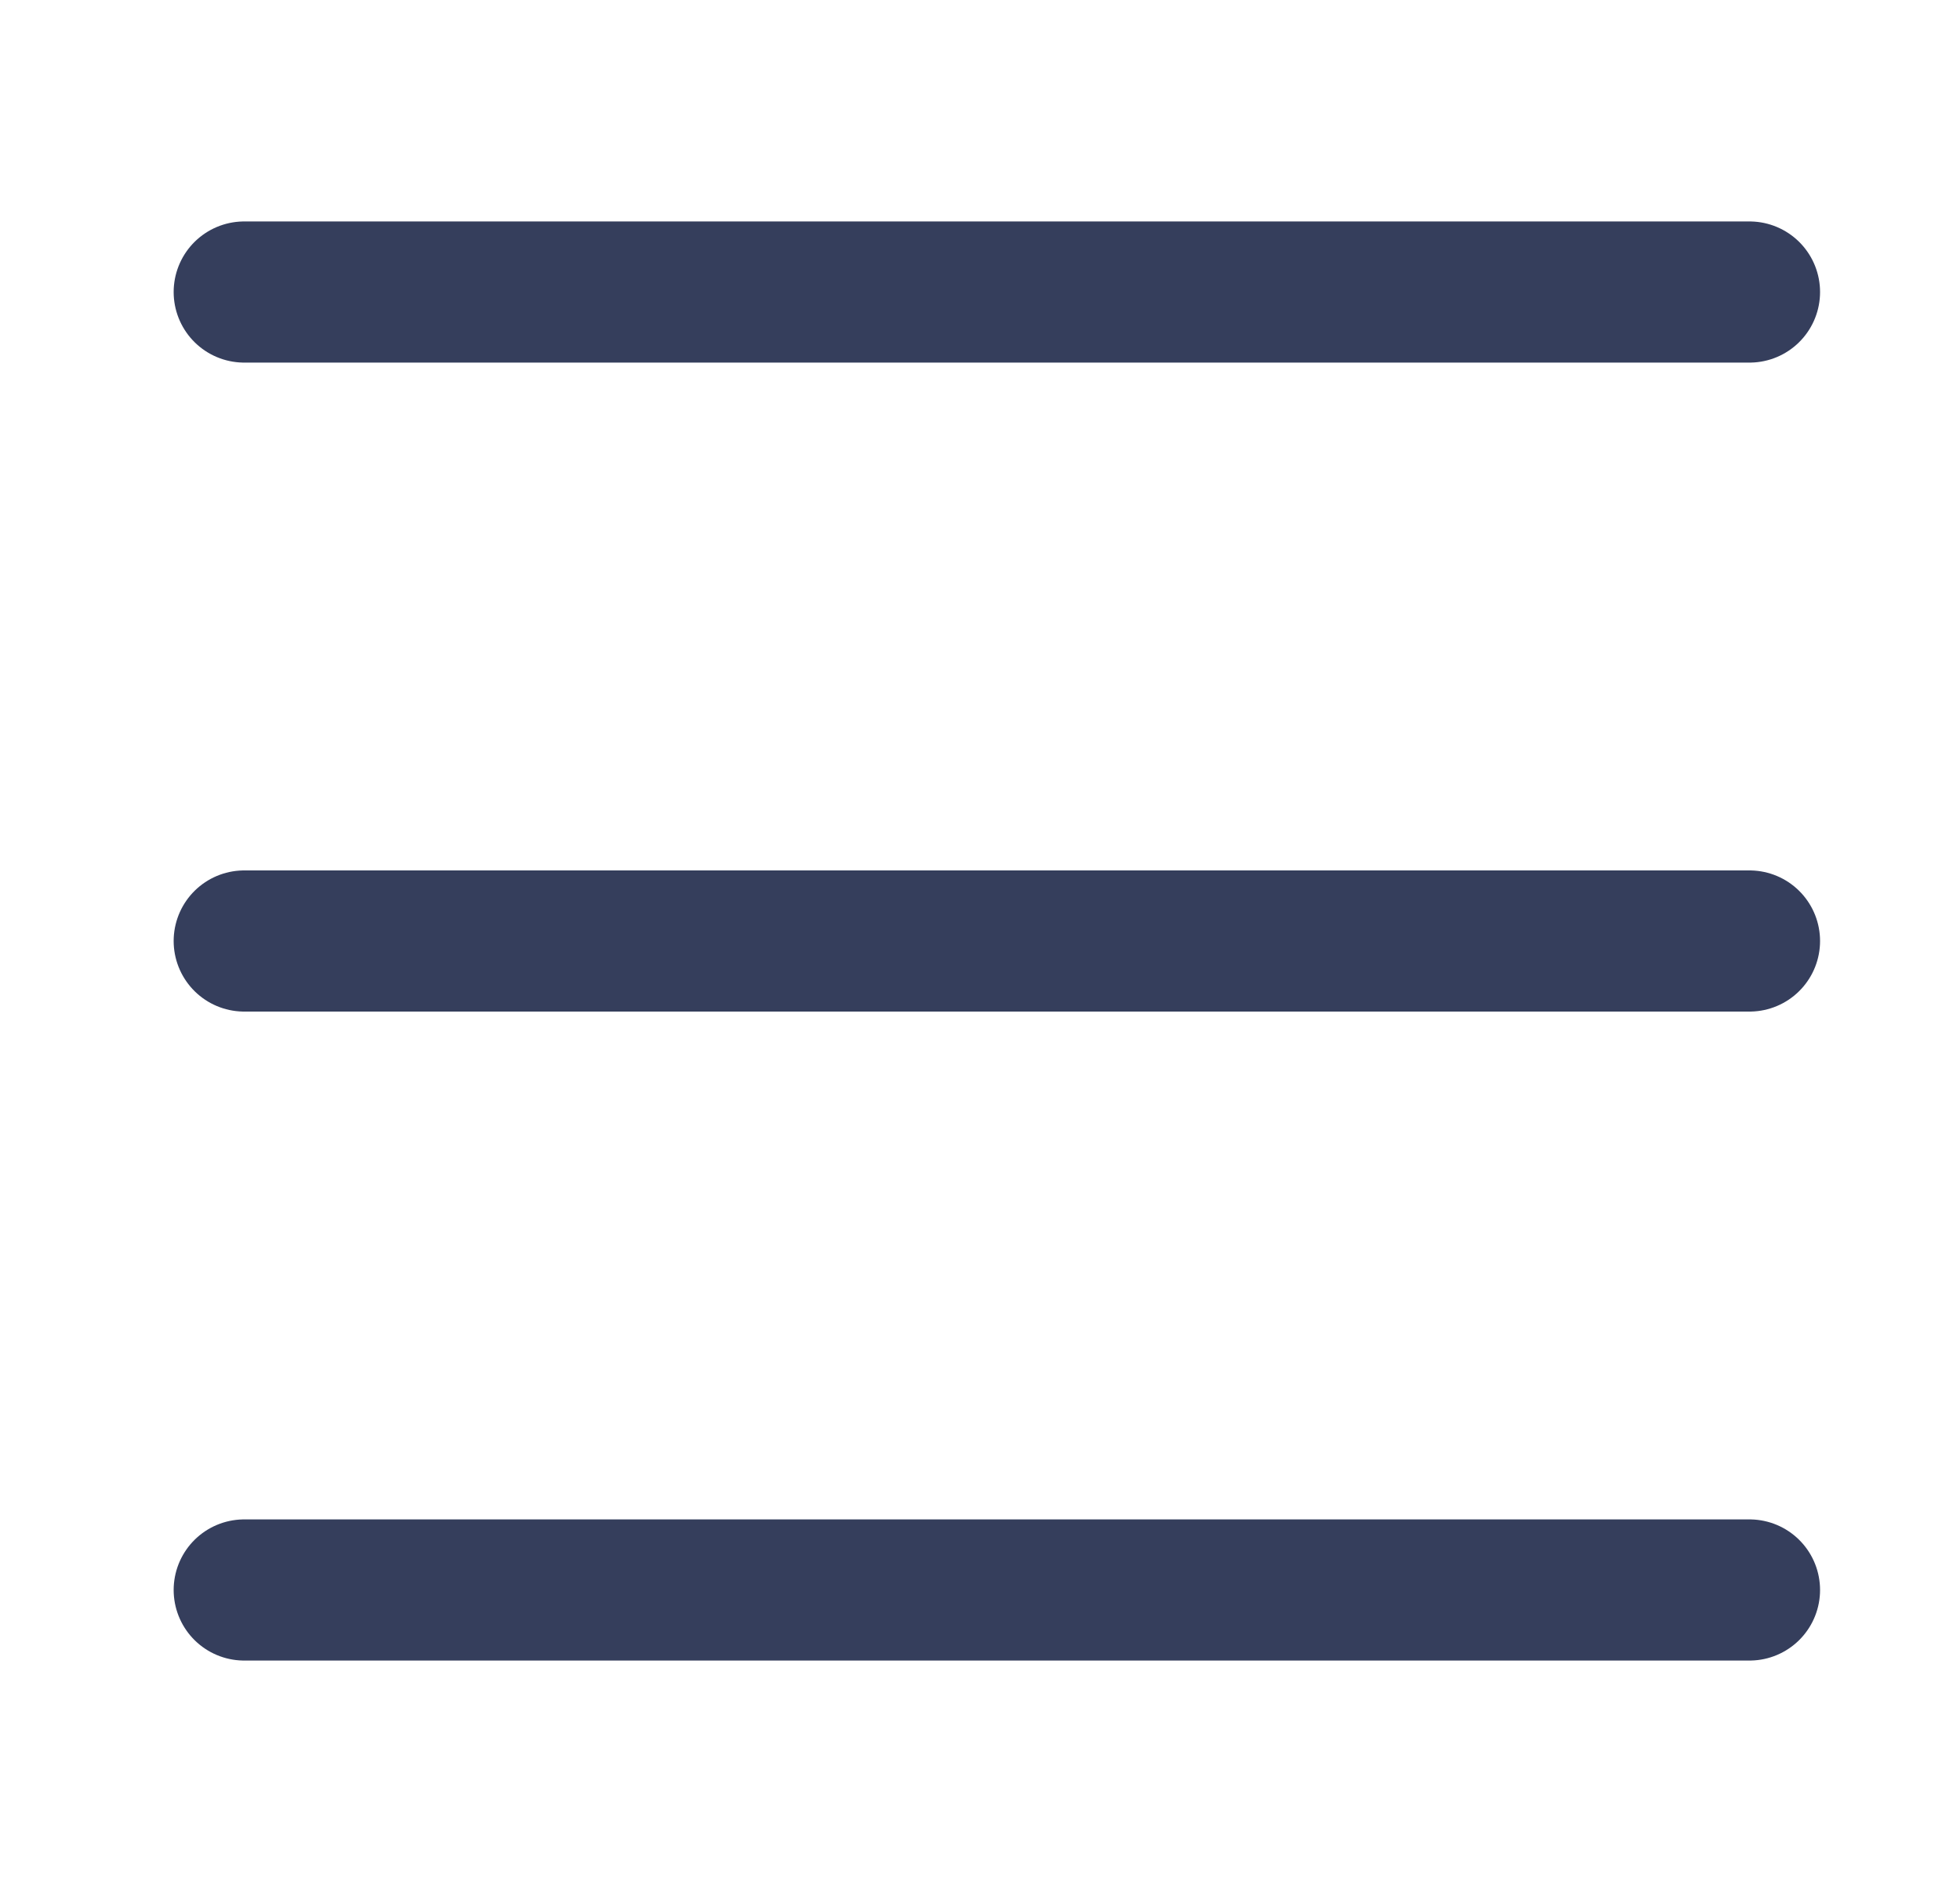
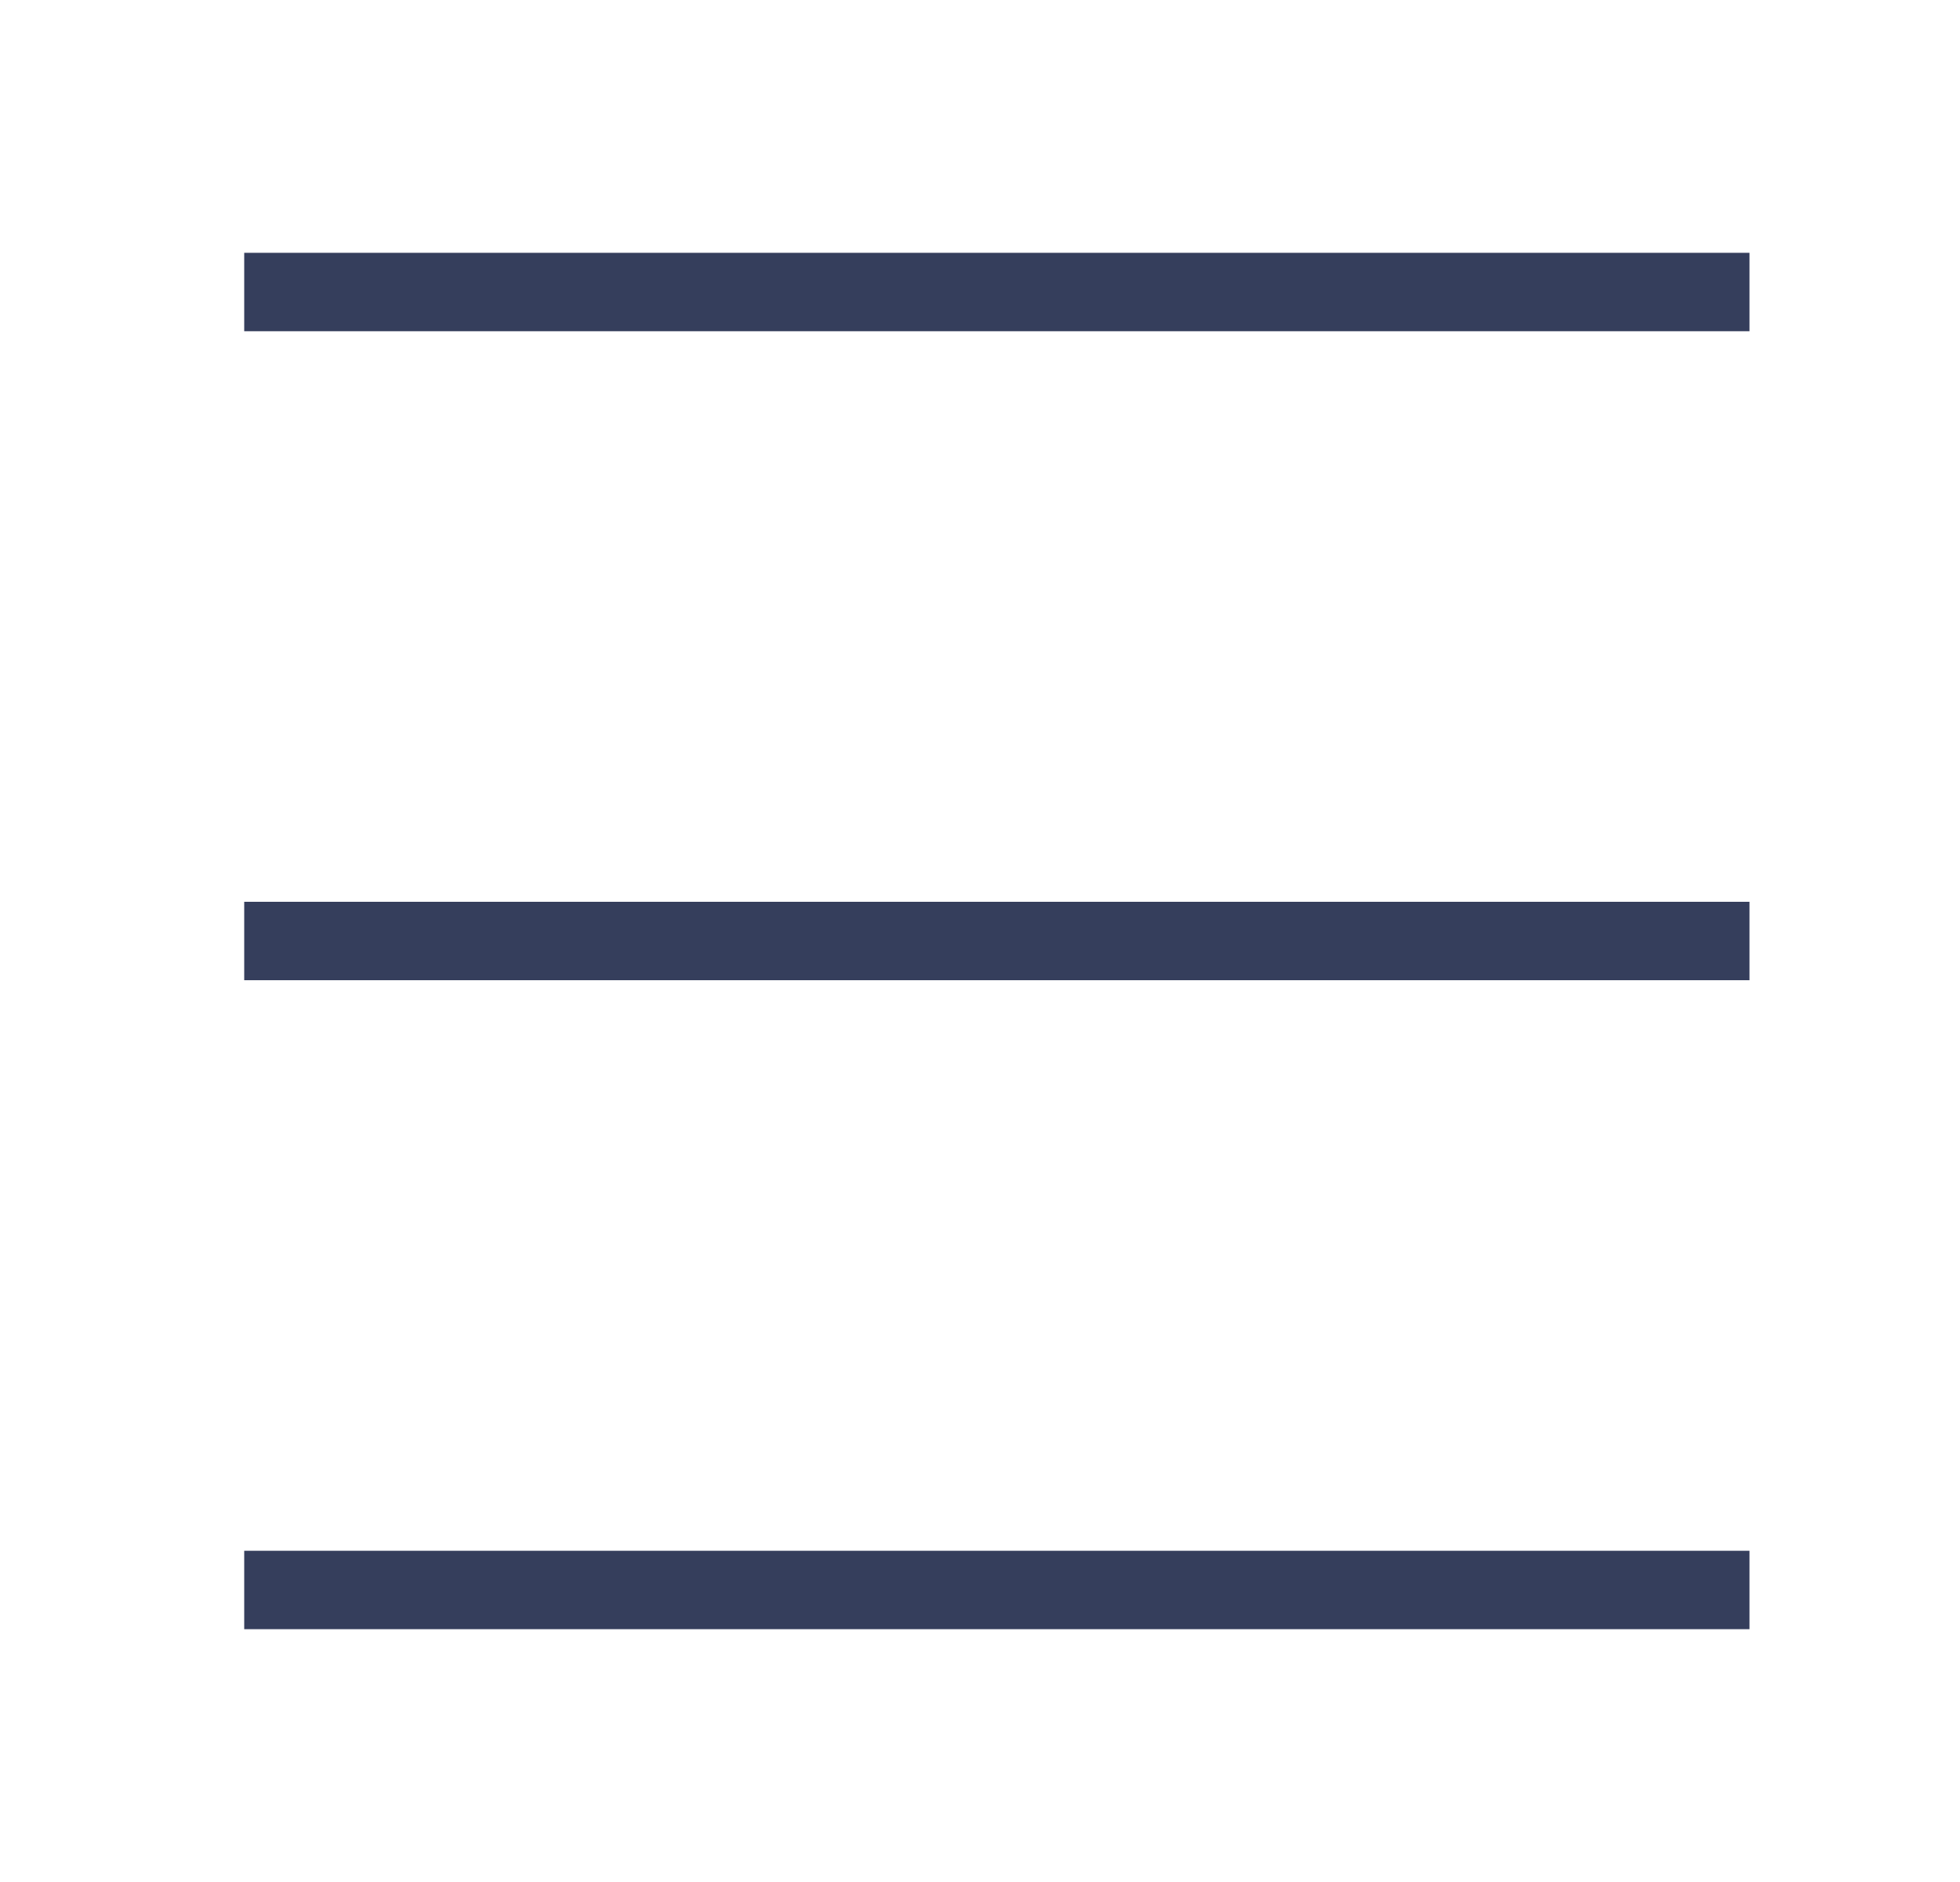
<svg xmlns="http://www.w3.org/2000/svg" width="25" height="24" viewBox="0 0 25 24" fill="none">
-   <path d="M3.115 3.724H22.315" stroke="#353E5C" stroke-width="1.8" stroke-linecap="round" stroke-linejoin="round" />
-   <path d="M3.115 20.276H22.315" stroke="#353E5C" stroke-width="1.8" stroke-linecap="round" stroke-linejoin="round" />
-   <path d="M3.115 12H22.315" stroke="#353E5C" stroke-width="1.8" stroke-linecap="round" stroke-linejoin="round" />
+   <path d="M3.115 3.724H22.315" stroke="#353E5C" strokeWidth="1.8" strokeLinecap="round" strokeLinejoin="round" />
+   <path d="M3.115 20.276H22.315" stroke="#353E5C" strokeWidth="1.8" strokeLinecap="round" strokeLinejoin="round" />
+   <path d="M3.115 12H22.315" stroke="#353E5C" strokeWidth="1.8" strokeLinecap="round" strokeLinejoin="round" />
</svg>
